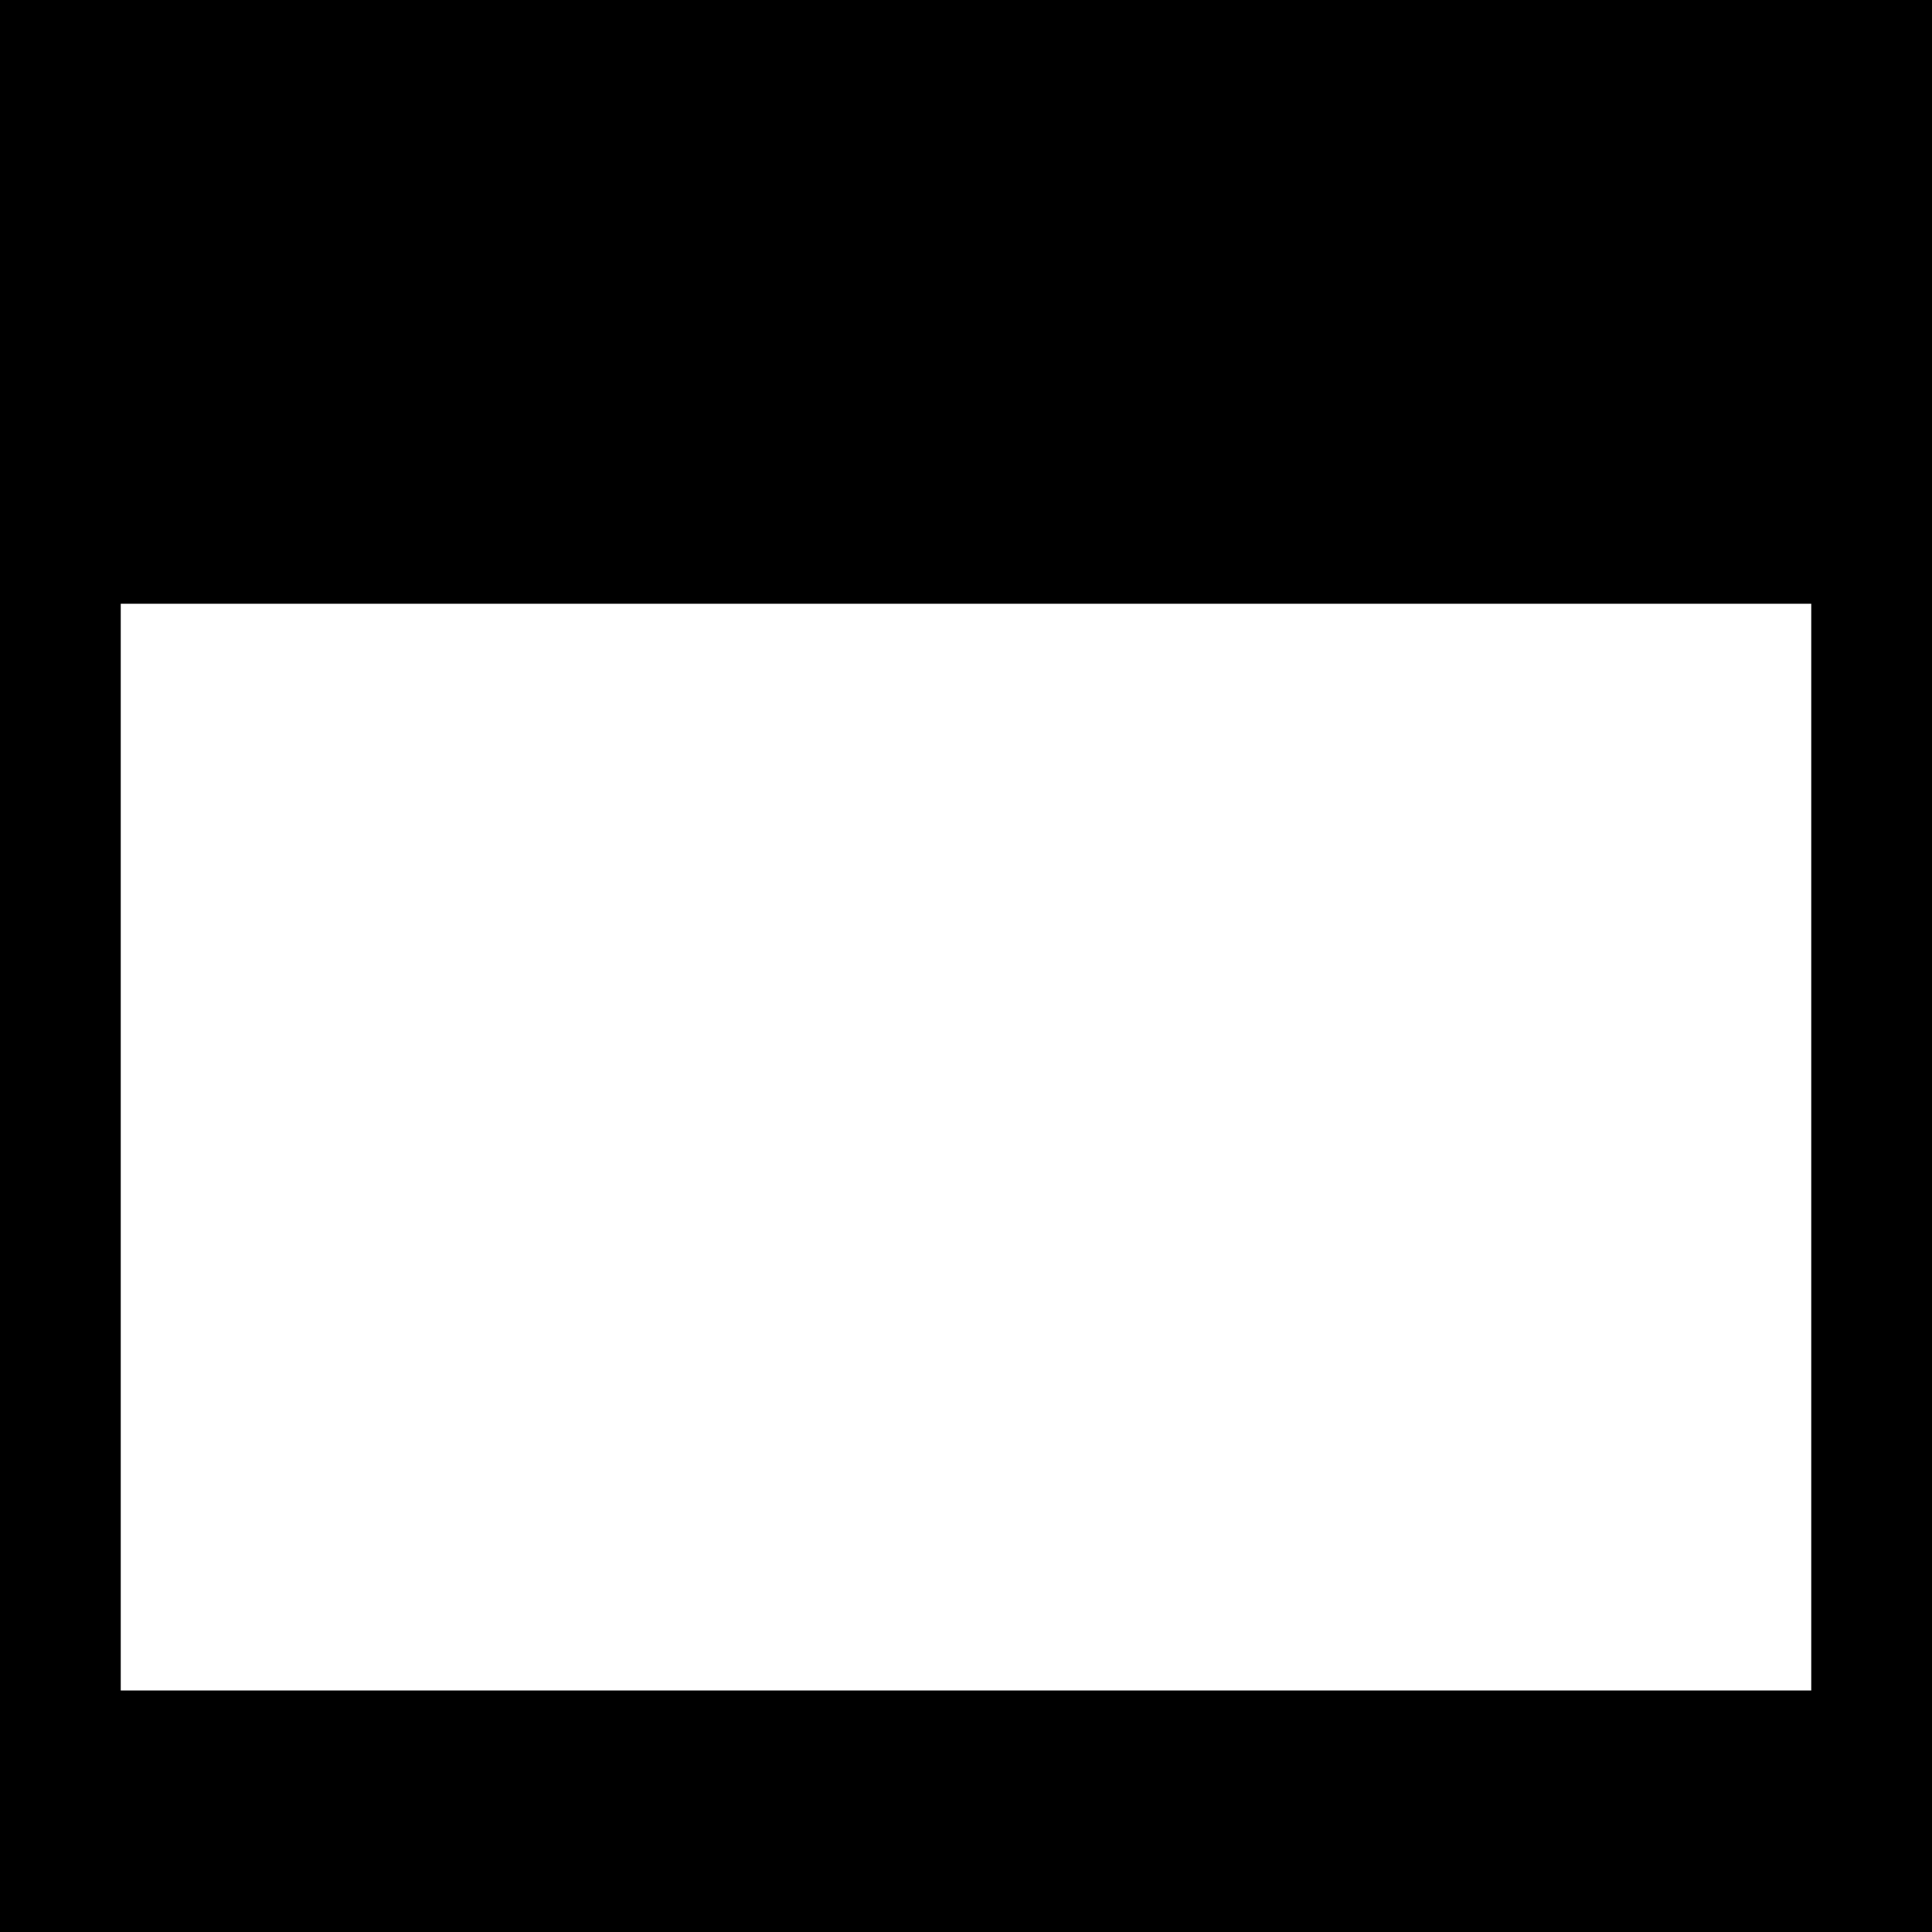
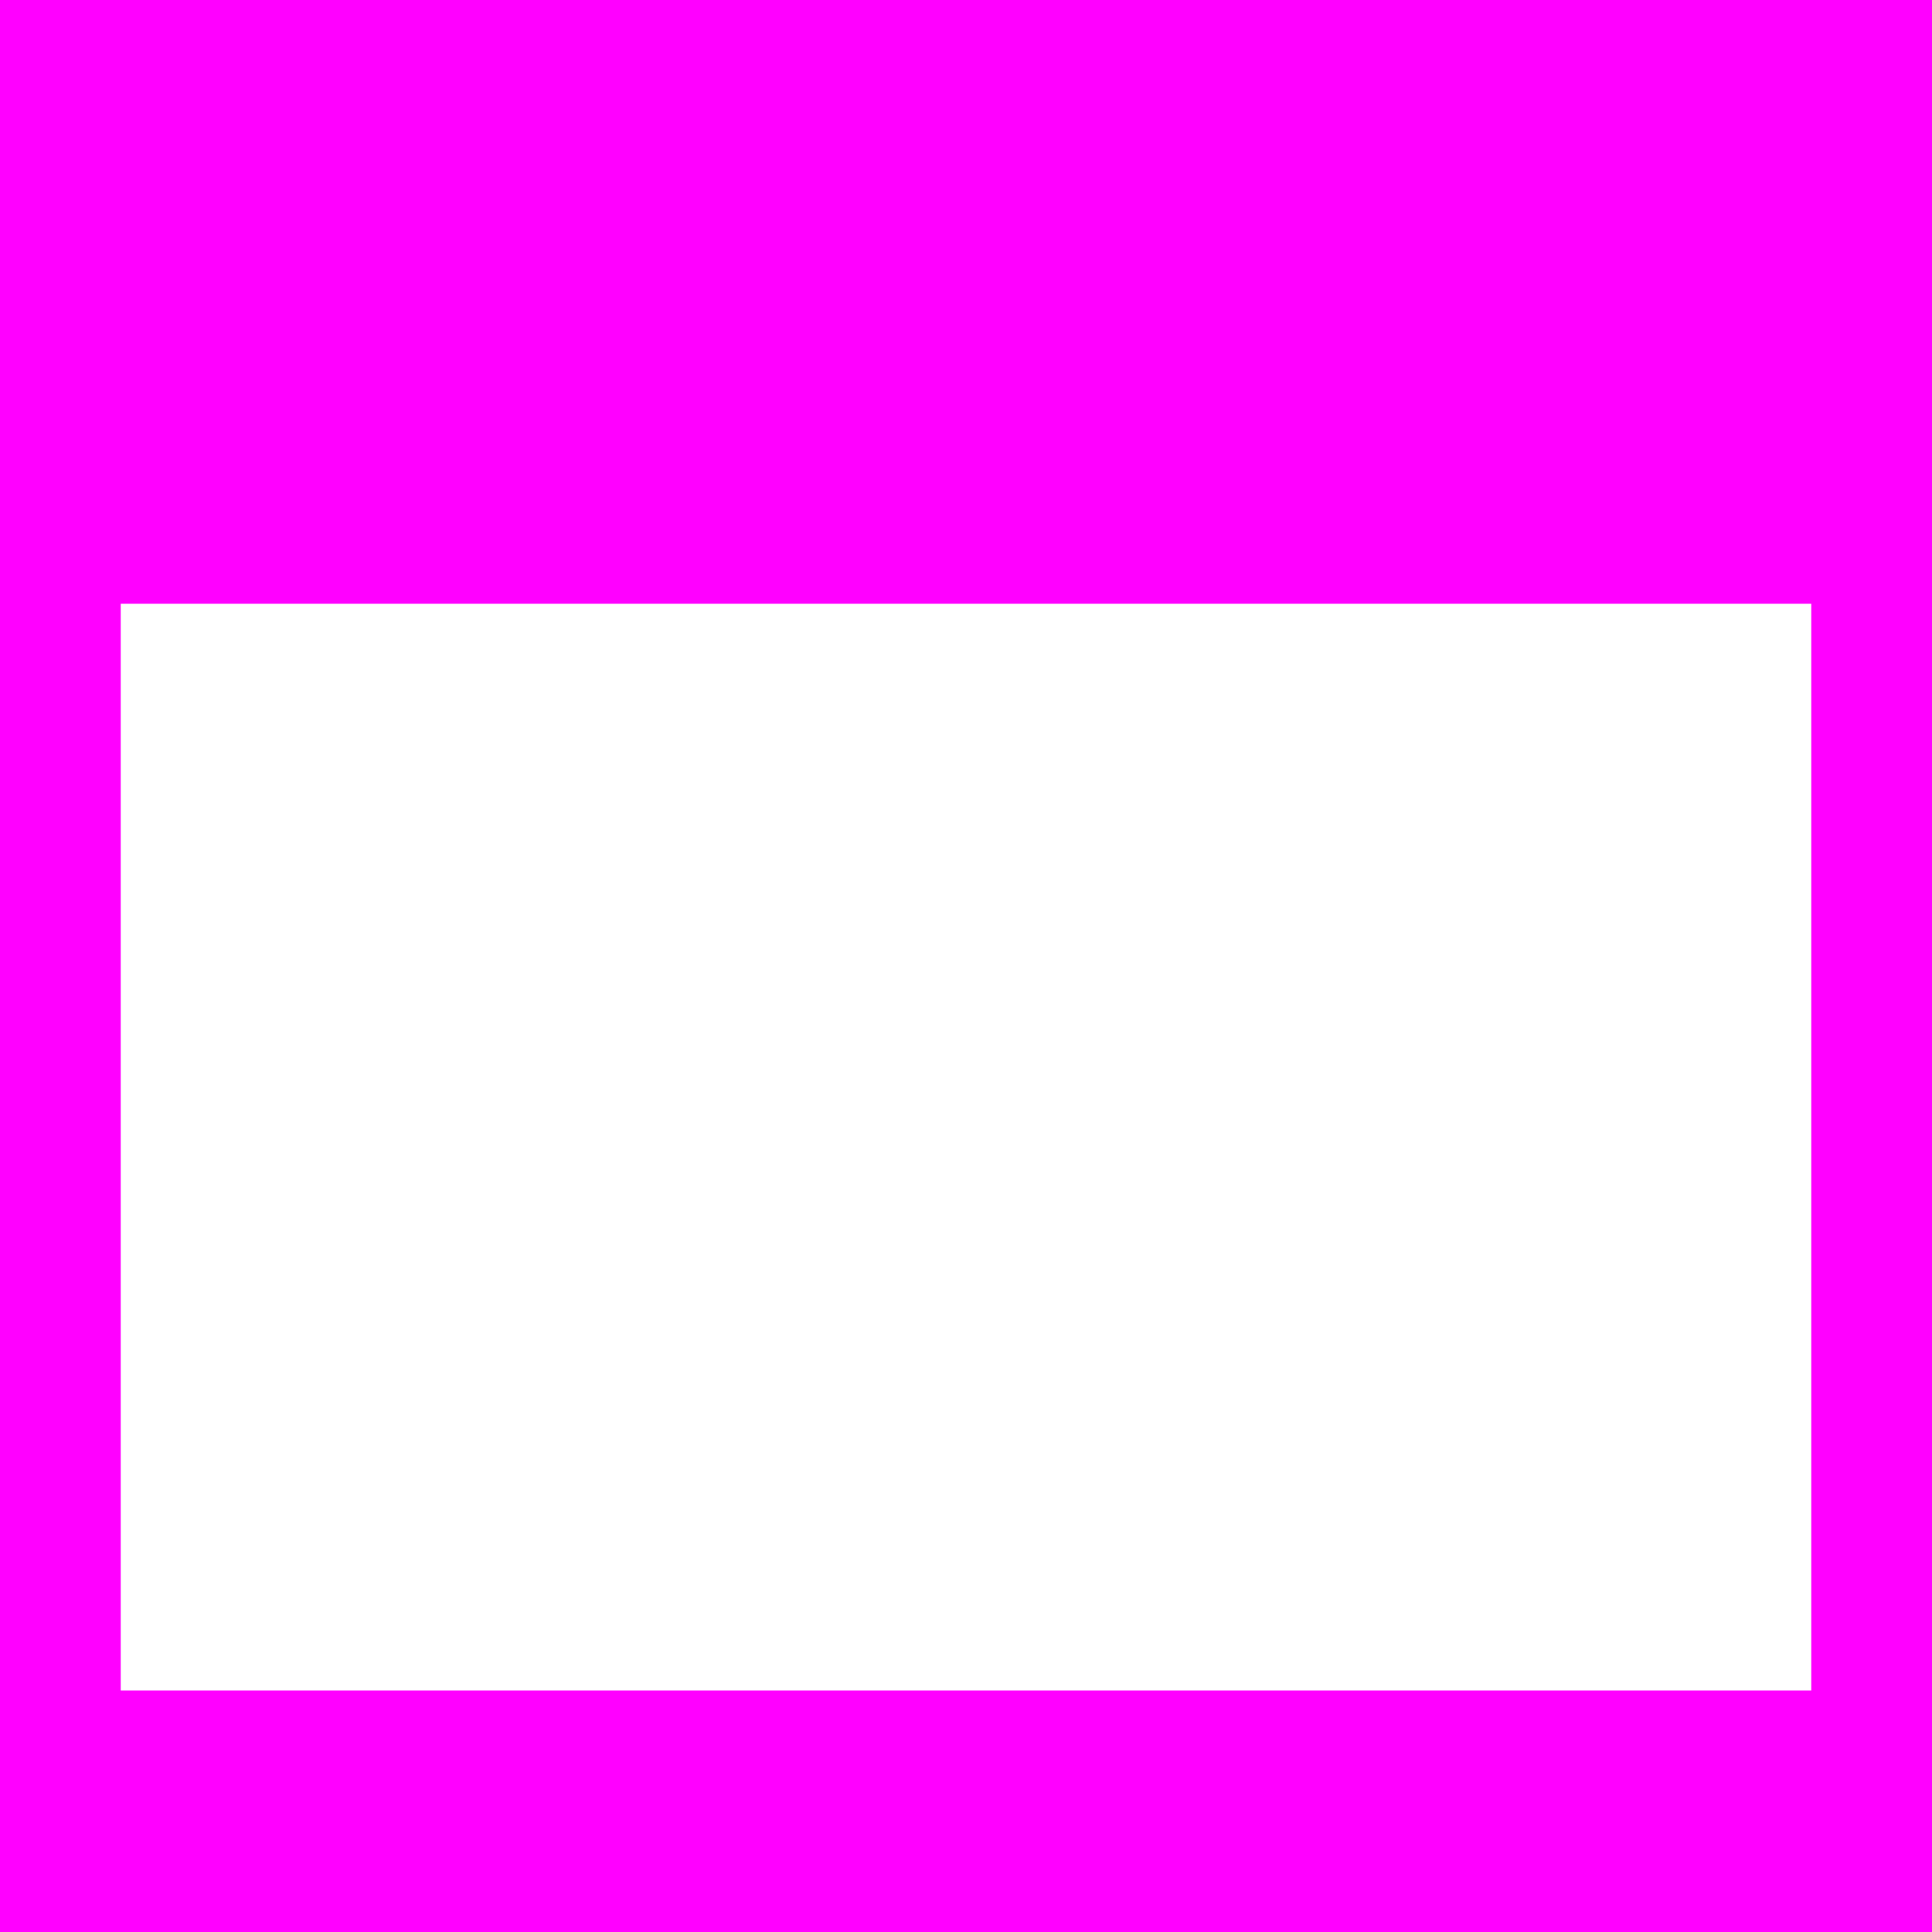
<svg xmlns="http://www.w3.org/2000/svg" width="16" height="16" viewBox="0 0 16 16">
  <g fill="none" fill-rule="evenodd">
    <rect width="16" height="16" />
-     <path fill="#000000" fill-rule="nonzero" d="M0,0 L16,0 L16,16 L0,16 L0,0 Z M1,5 L1,14 L15,14 L15,5 L1,5 Z" />
+     <path fill="#FF00FF" fill-rule="nonzero" d="M0,0 L16,0 L16,16 L0,16 L0,0 Z M1,5 L1,14 L15,14 L15,5 L1,5 Z" />
  </g>
</svg>
